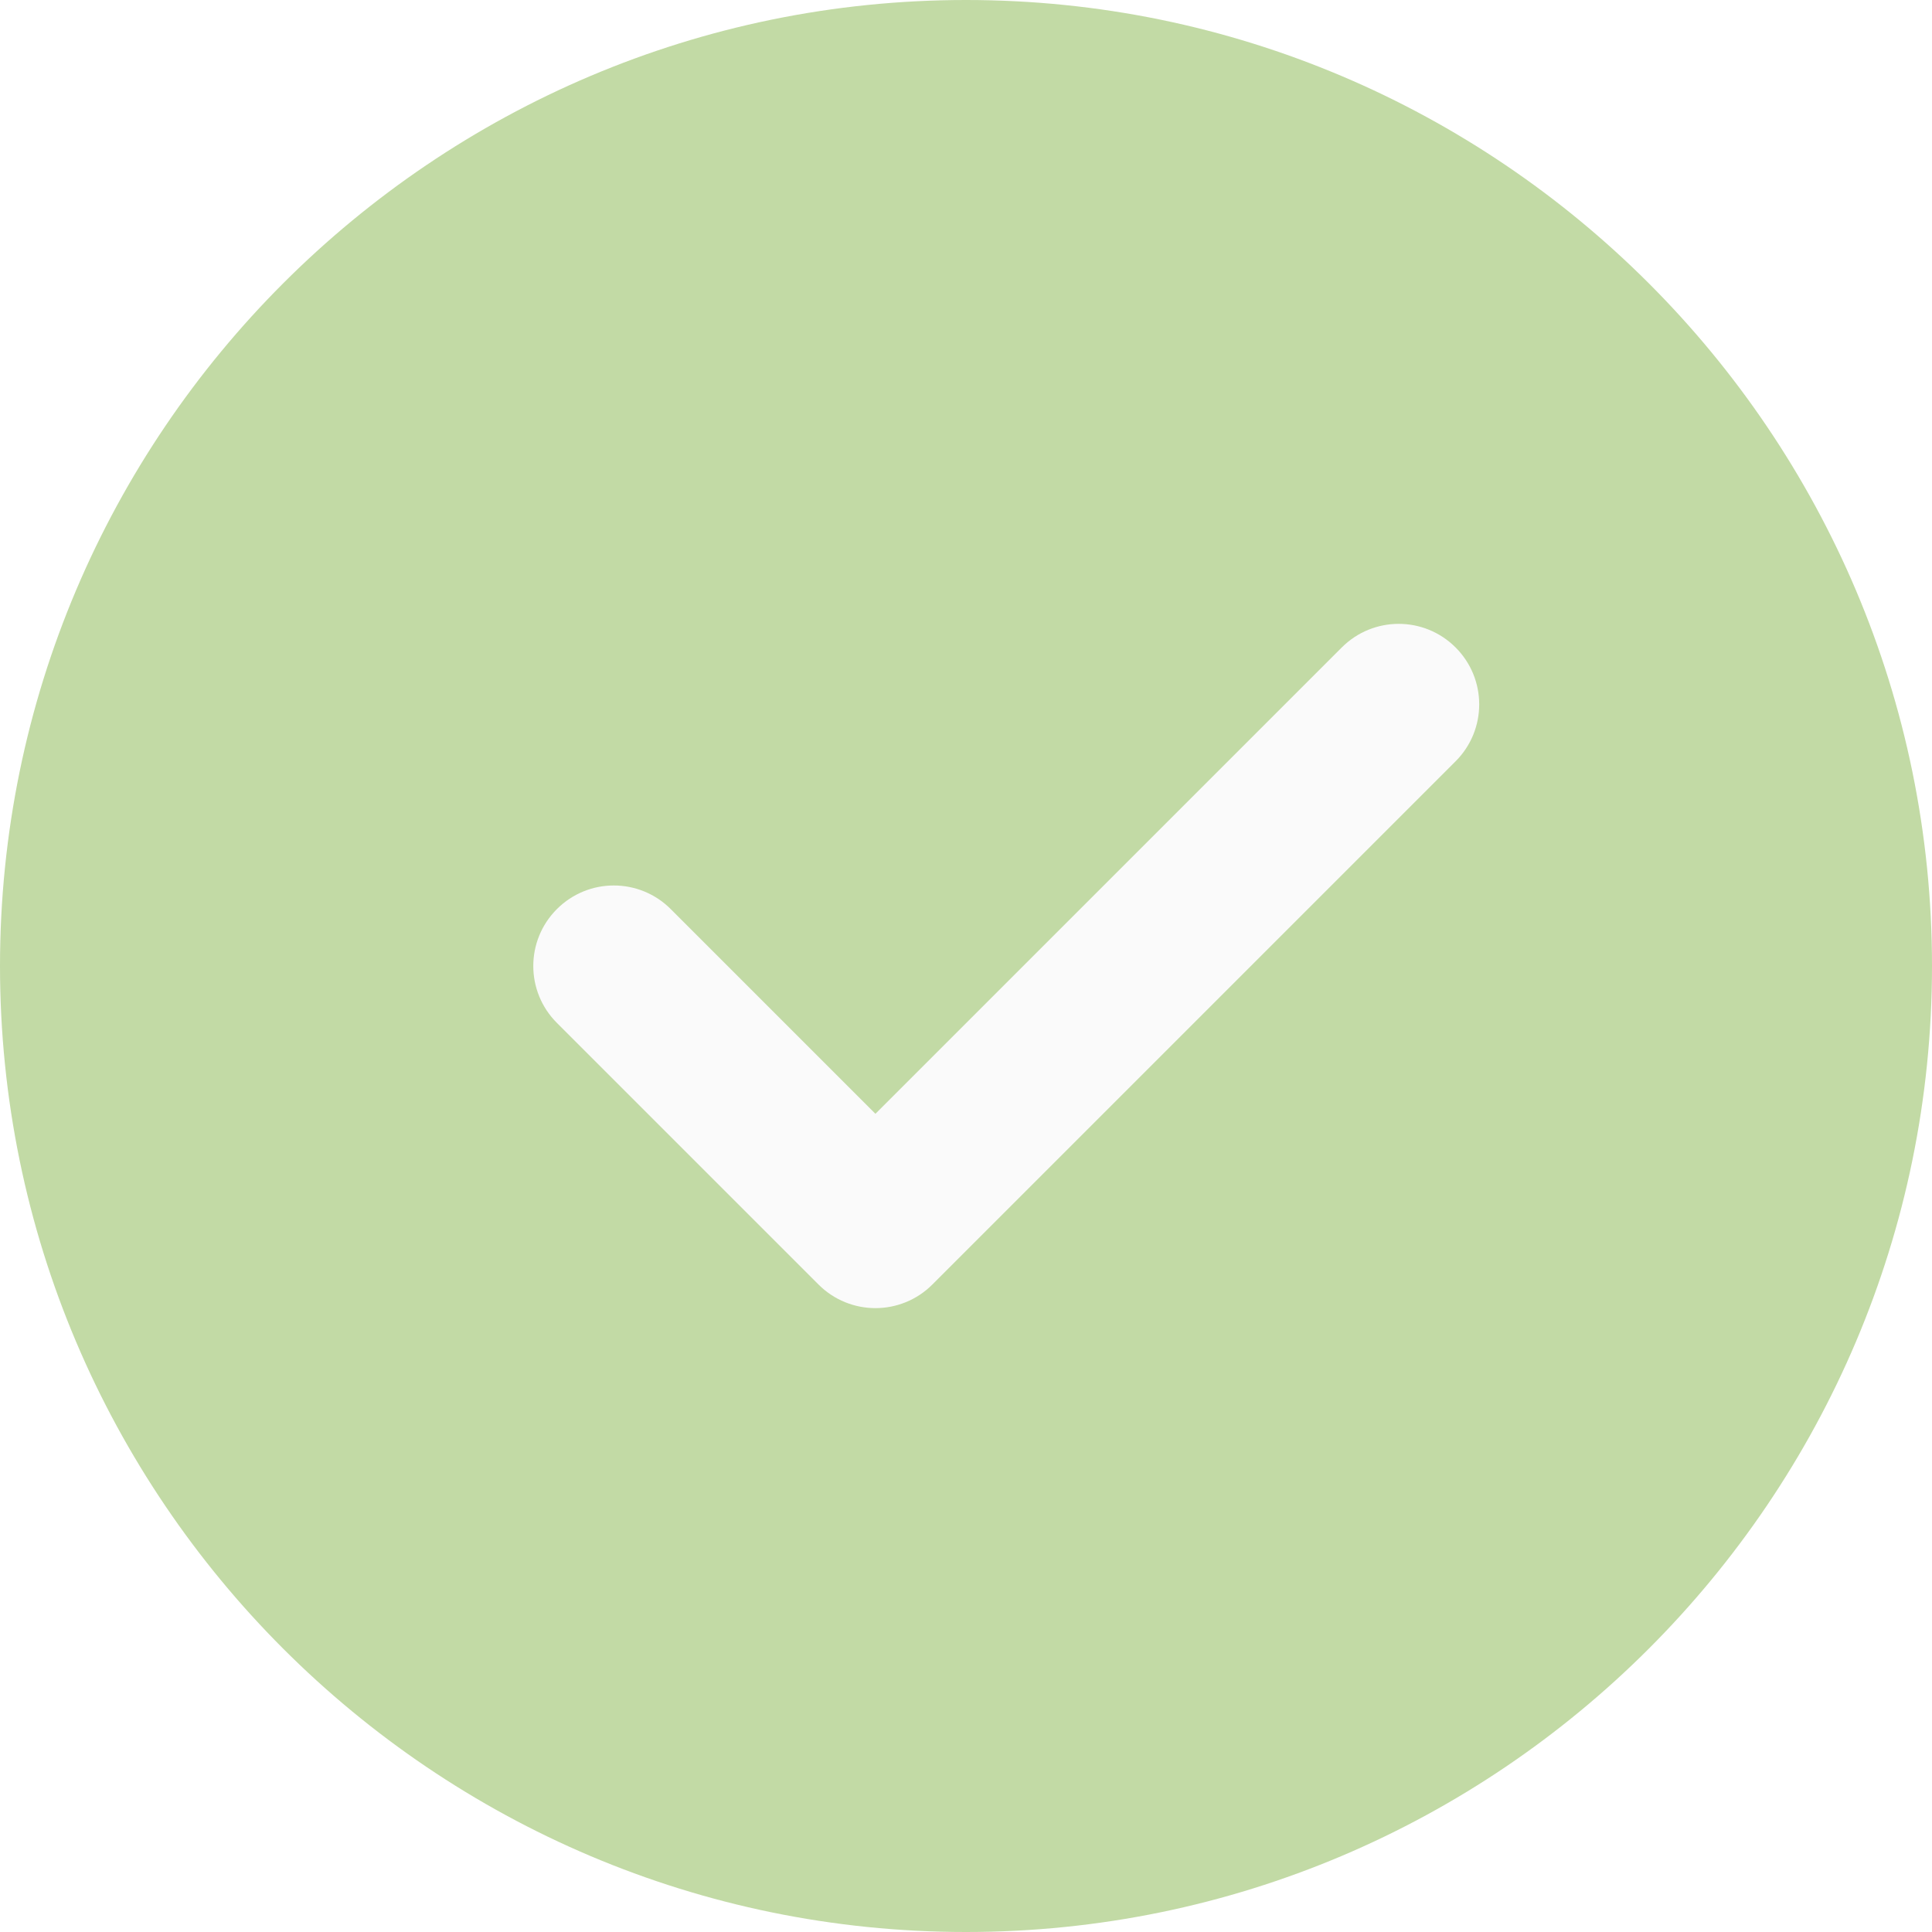
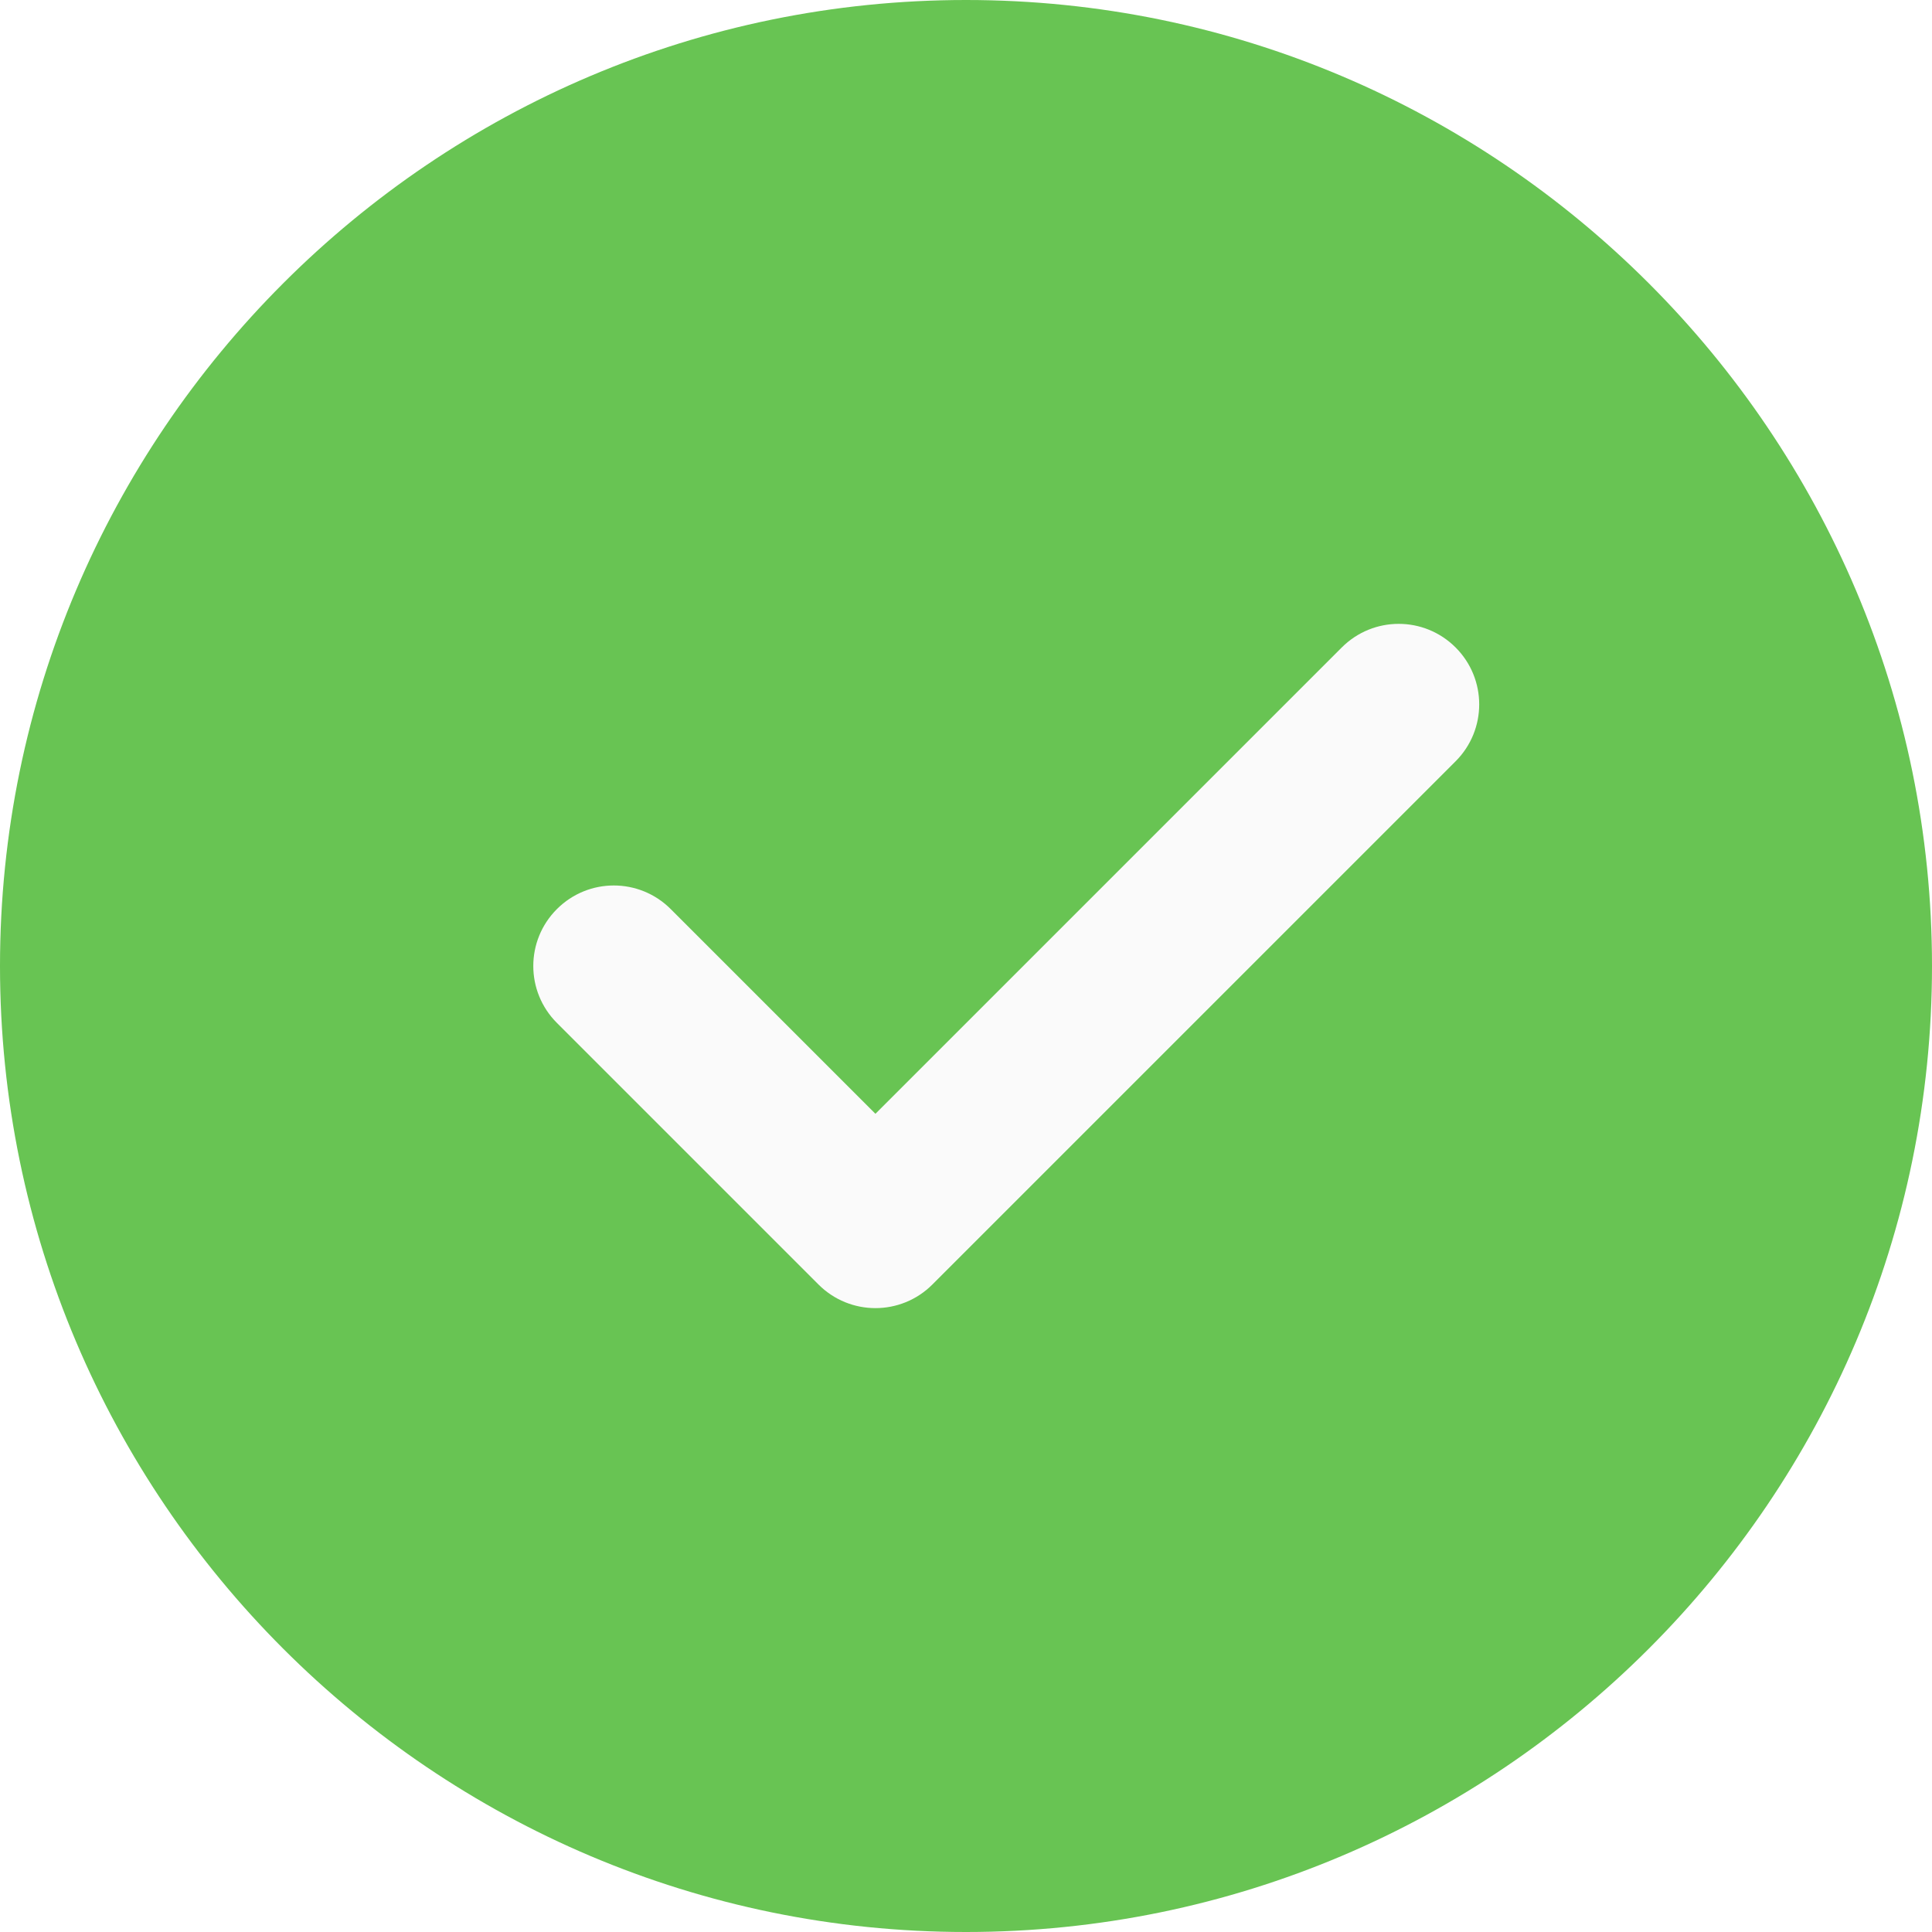
<svg xmlns="http://www.w3.org/2000/svg" width="24" height="24" viewBox="0 0 24 24" fill="none">
-   <path d="M12 0C5.383 0 0 5.383 0 12C0 18.617 5.383 24 12 24C18.617 24 24 18.617 24 12C24 5.383 18.617 0 12 0Z" fill="#C2DAA5" />
+   <path d="M12 0C5.383 0 0 5.383 0 12C0 18.617 5.383 24 12 24C18.617 24 24 18.617 24 12C24 5.383 18.617 0 12 0Z" fill="#68C453" />
  <path d="M18.082 9.457L11.582 15.957C11.387 16.152 11.131 16.25 10.875 16.25C10.619 16.25 10.363 16.152 10.168 15.957L6.918 12.707C6.527 12.316 6.527 11.684 6.918 11.293C7.309 10.902 7.941 10.902 8.332 11.293L10.875 13.836L16.668 8.043C17.059 7.652 17.691 7.652 18.082 8.043C18.473 8.434 18.473 9.066 18.082 9.457Z" fill="#FAFAFA" />
</svg>
